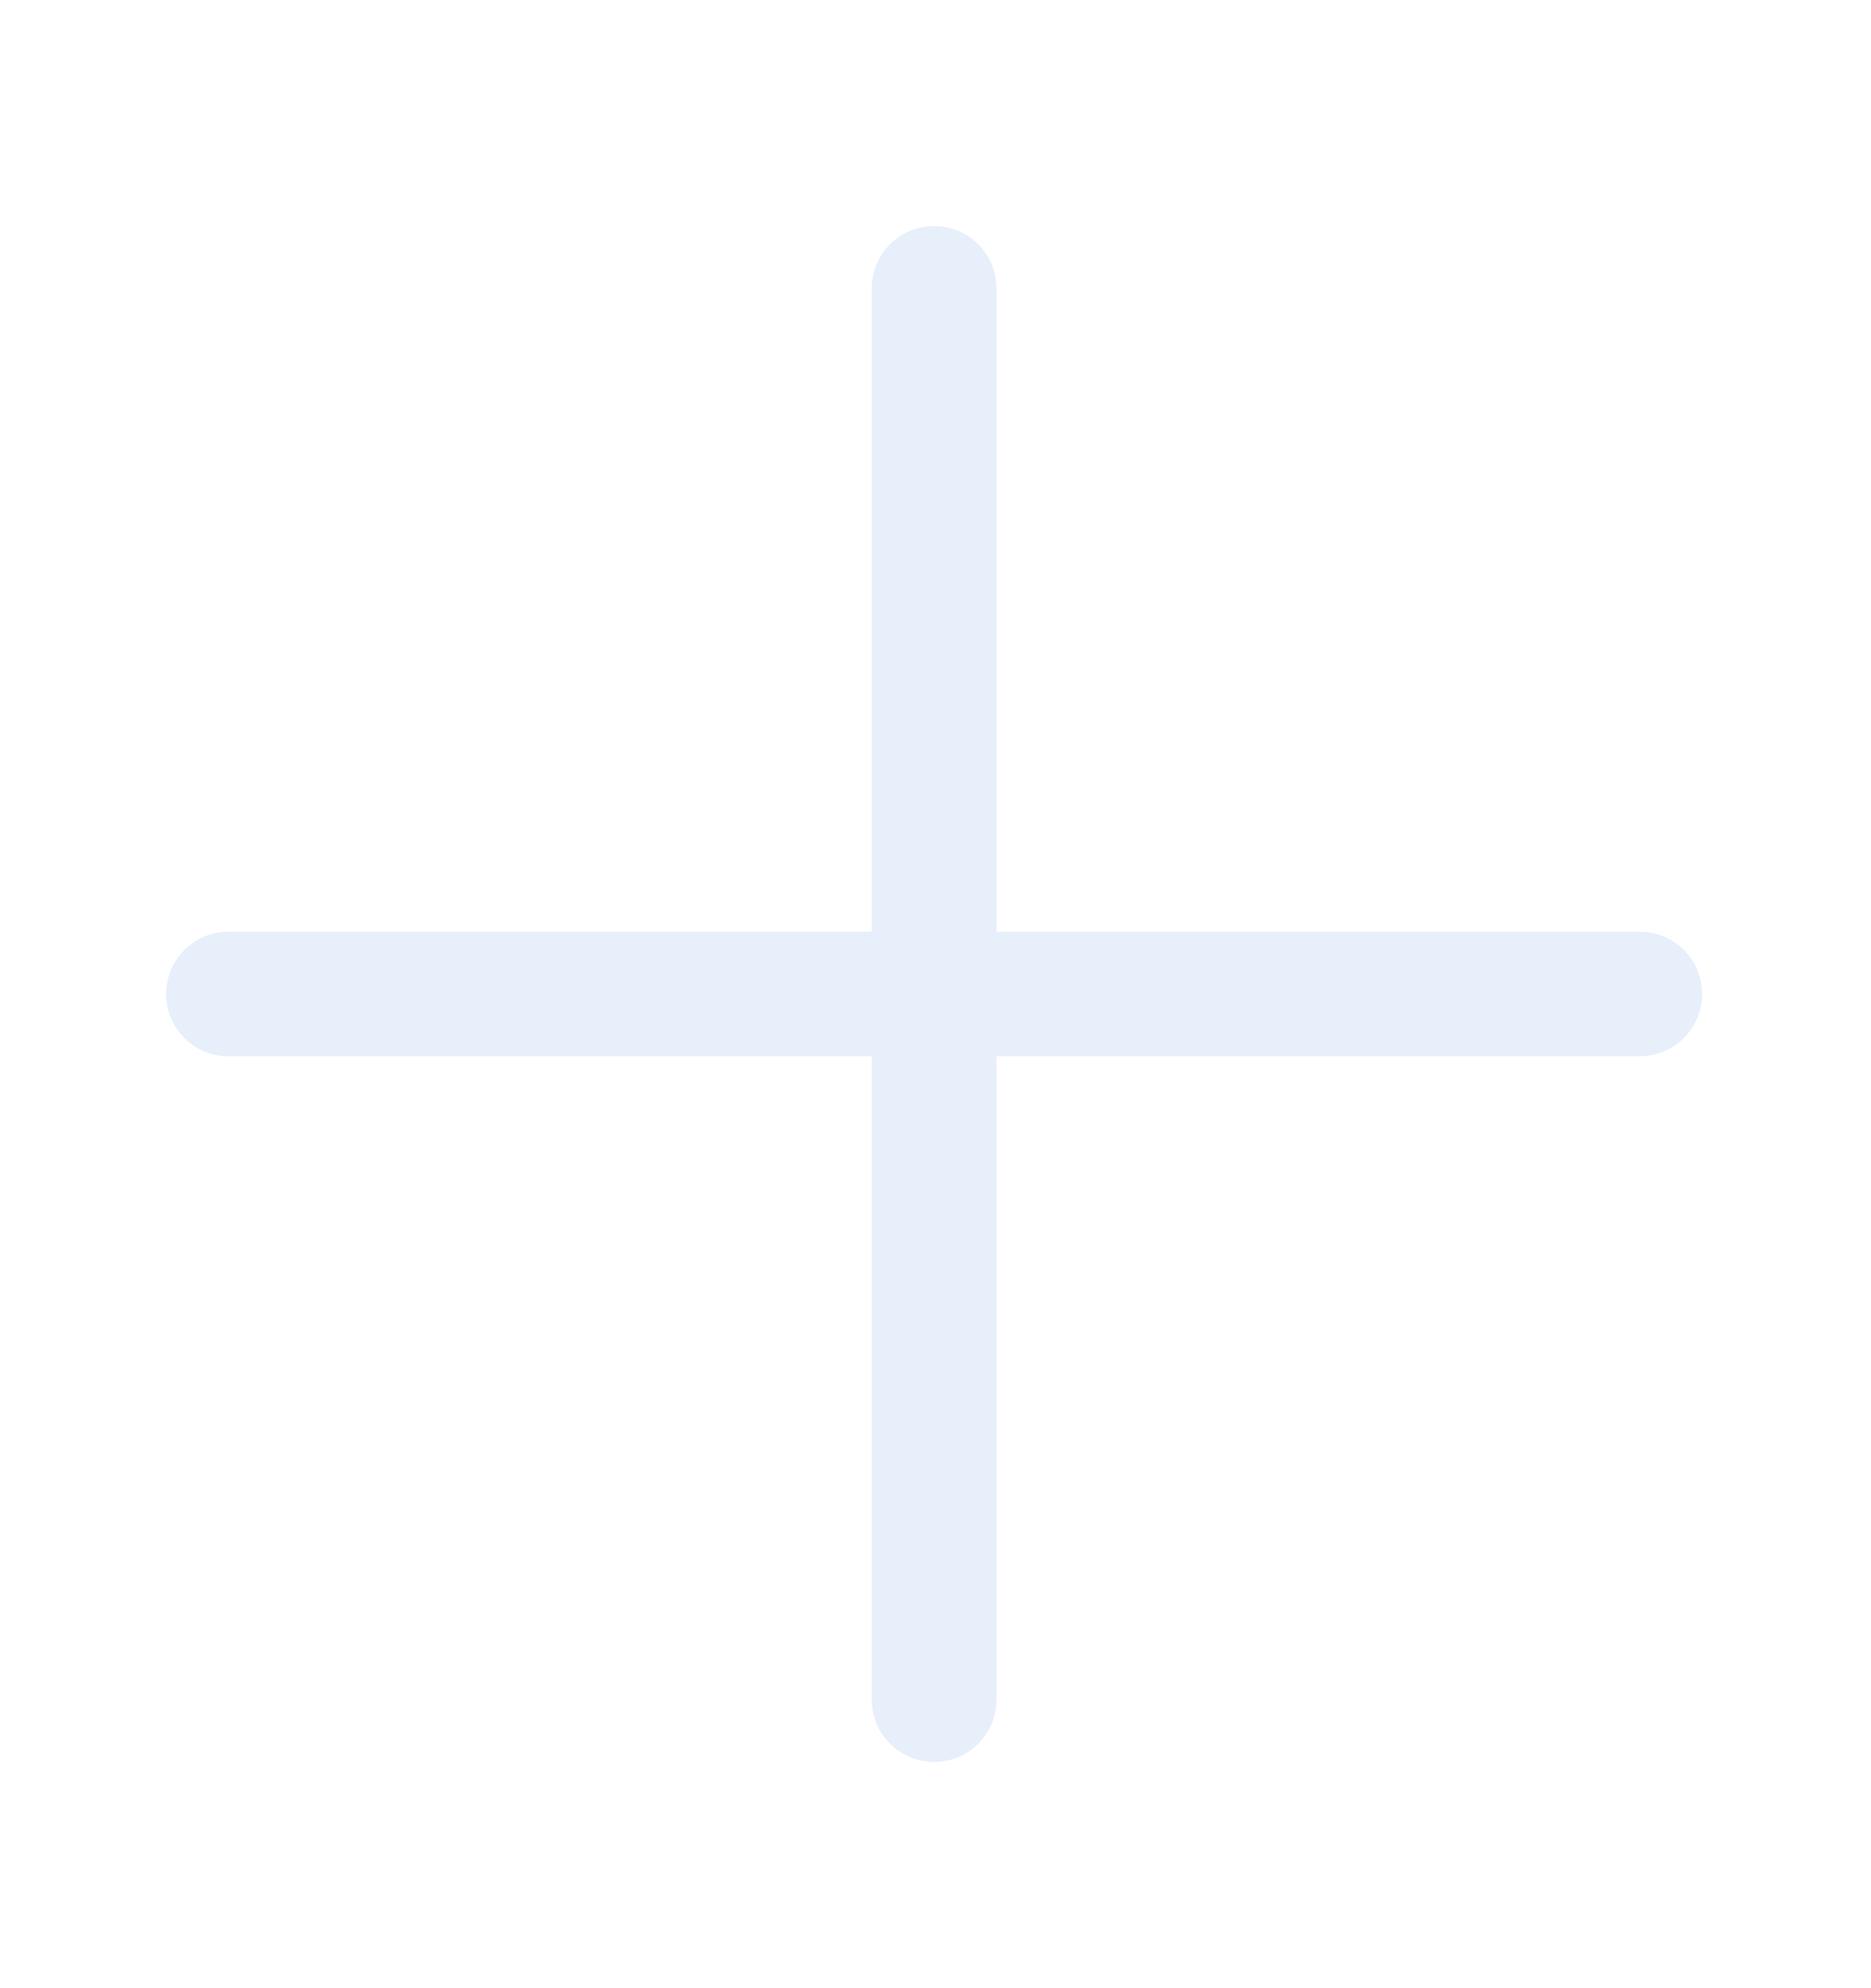
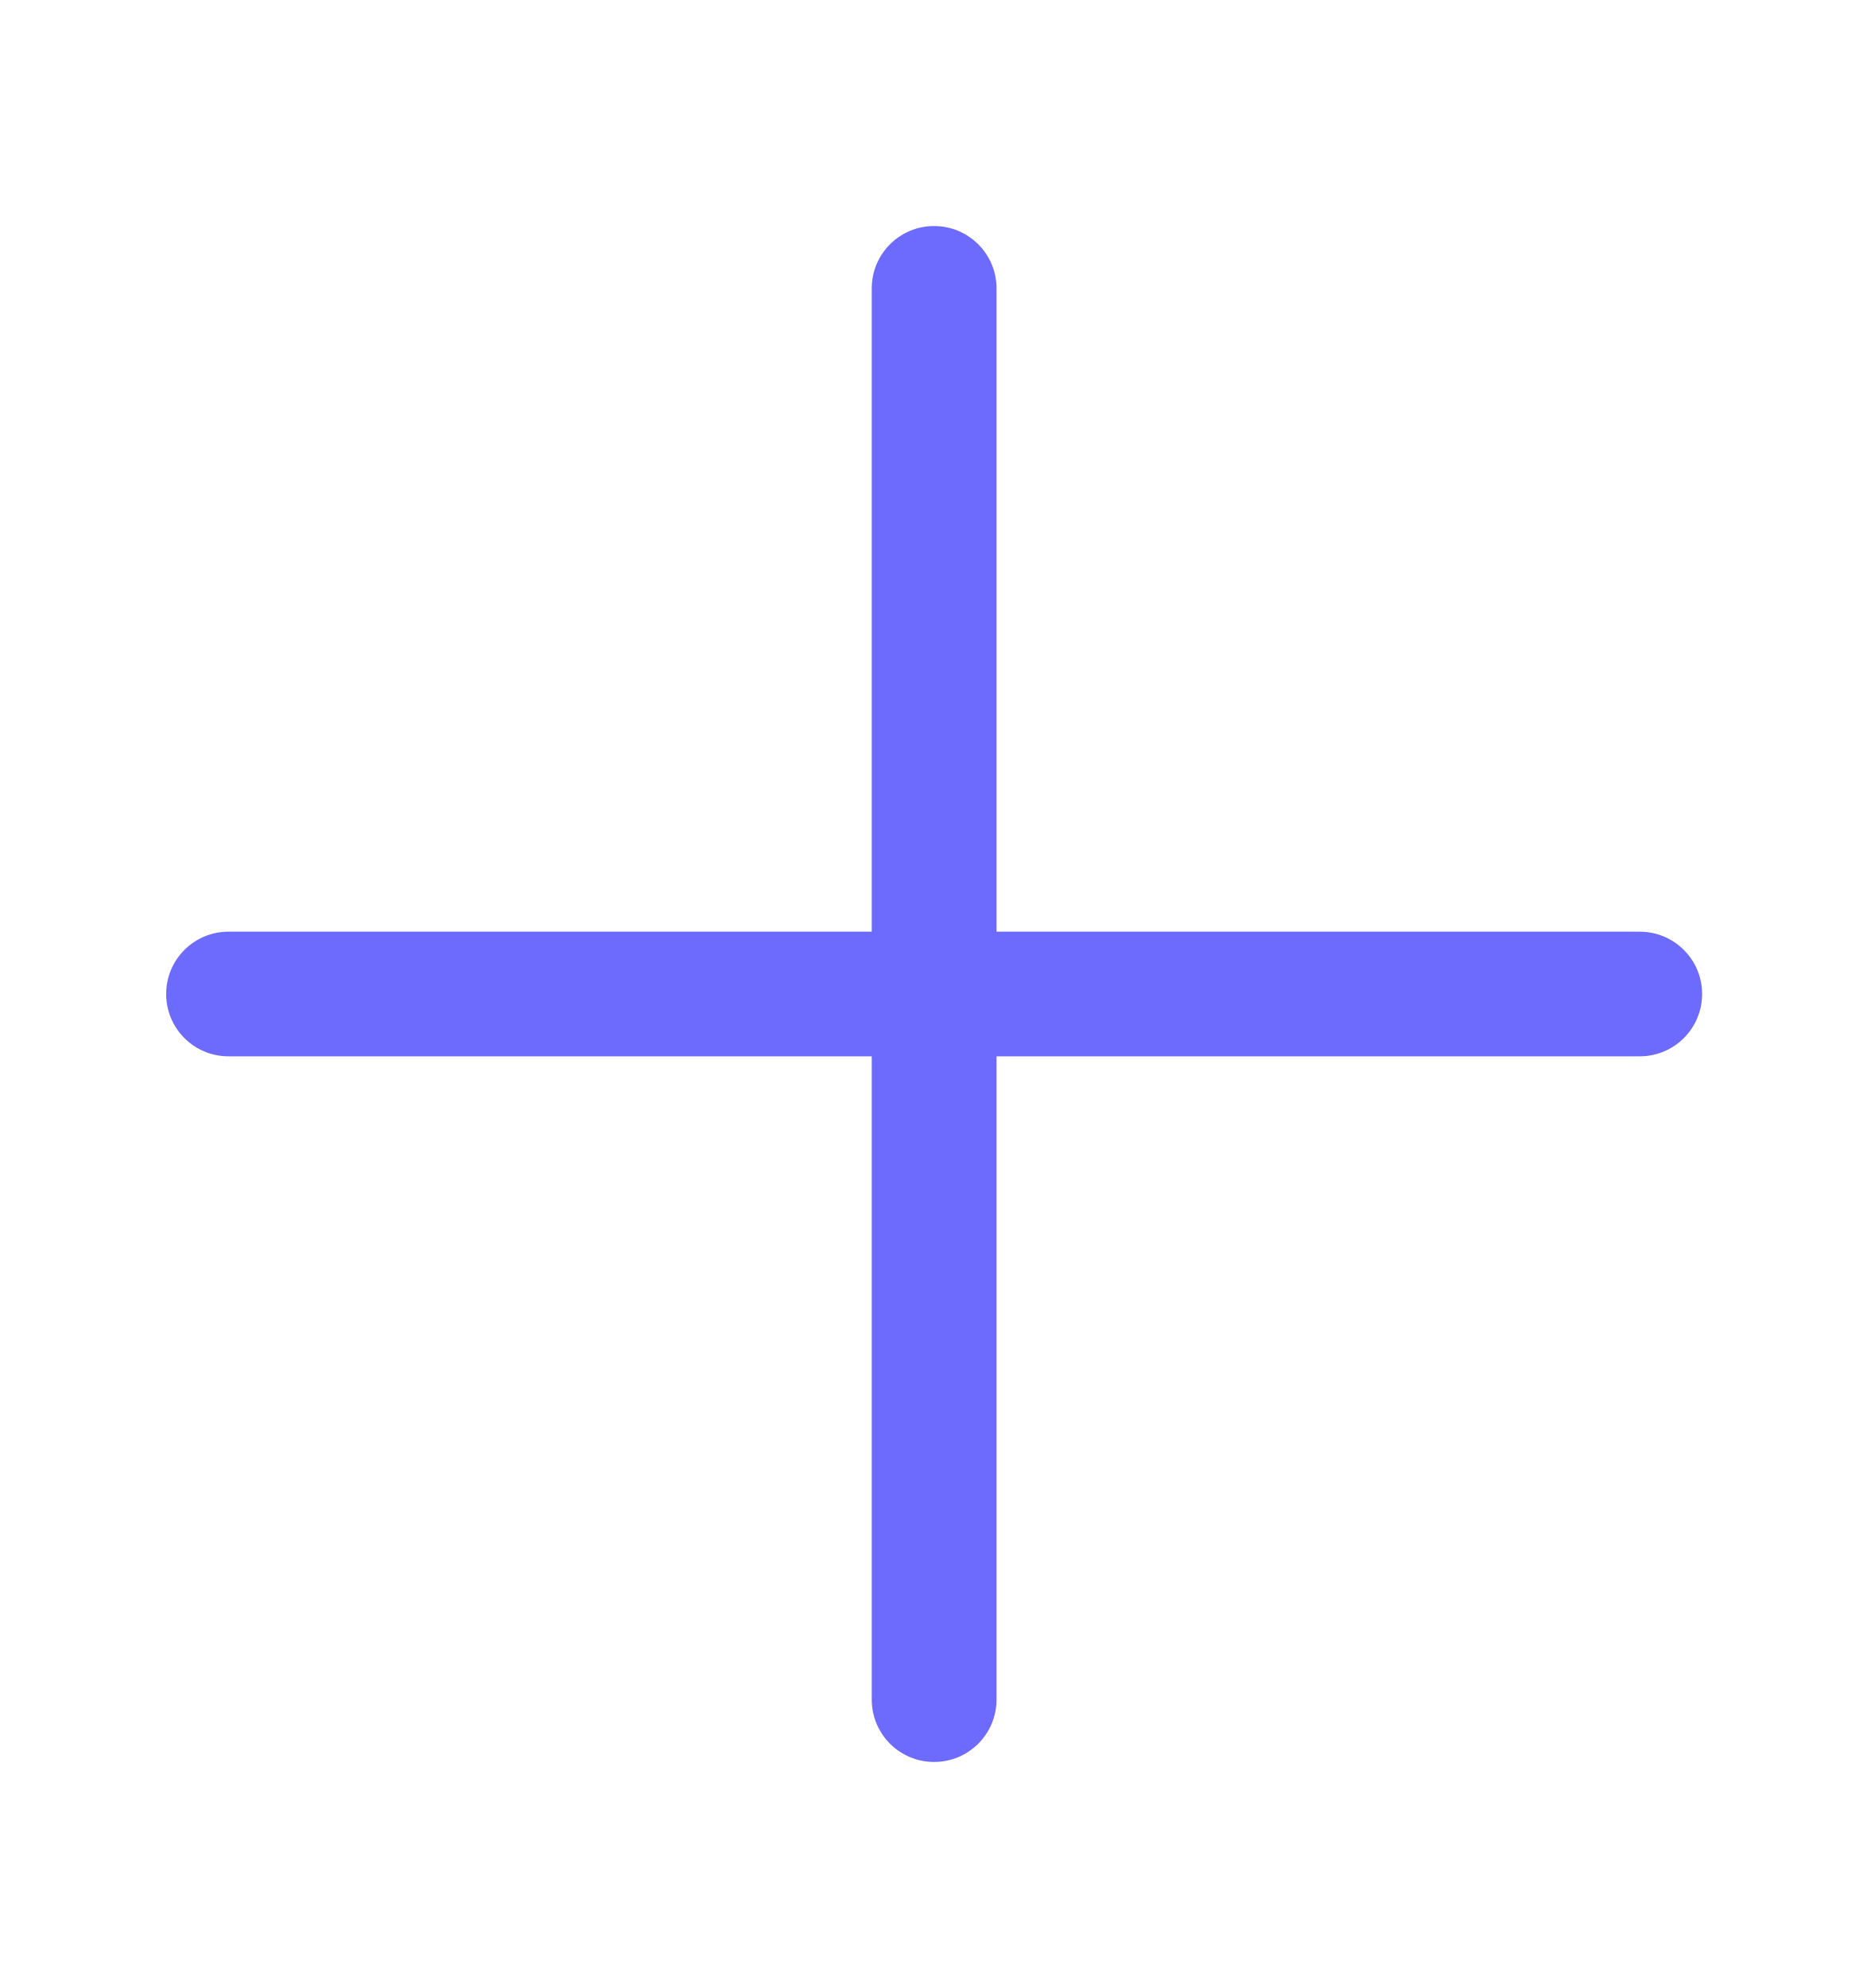
<svg xmlns="http://www.w3.org/2000/svg" width="16" height="17" viewBox="0 0 16 17" fill="none">
-   <path fill-rule="evenodd" clip-rule="evenodd" d="M8.522 2.466C8.522 2.171 8.283 1.933 7.988 1.933C7.694 1.933 7.455 2.171 7.455 2.466L7.455 7.967L1.954 7.967C1.66 7.967 1.421 8.205 1.421 8.5C1.421 8.795 1.66 9.033 1.954 9.033L7.455 9.033L7.455 14.534C7.455 14.829 7.694 15.067 7.988 15.067C8.283 15.067 8.522 14.829 8.522 14.534L8.522 9.033L14.022 9.033C14.317 9.033 14.556 8.795 14.556 8.5C14.556 8.205 14.317 7.967 14.022 7.967L8.522 7.967L8.522 2.466Z" fill="#E7EFFB" />
+   <path fill-rule="evenodd" clip-rule="evenodd" d="M8.522 2.466C8.522 2.171 8.283 1.933 7.988 1.933C7.694 1.933 7.455 2.171 7.455 2.466L7.455 7.967L1.954 7.967C1.66 7.967 1.421 8.205 1.421 8.5C1.421 8.795 1.66 9.033 1.954 9.033L7.455 9.033L7.455 14.534C7.455 14.829 7.694 15.067 7.988 15.067C8.283 15.067 8.522 14.829 8.522 14.534L8.522 9.033L14.022 9.033C14.317 9.033 14.556 8.795 14.556 8.5C14.556 8.205 14.317 7.967 14.022 7.967L8.522 7.967L8.522 2.466Z" fill="#6D6AFE" />
</svg>
